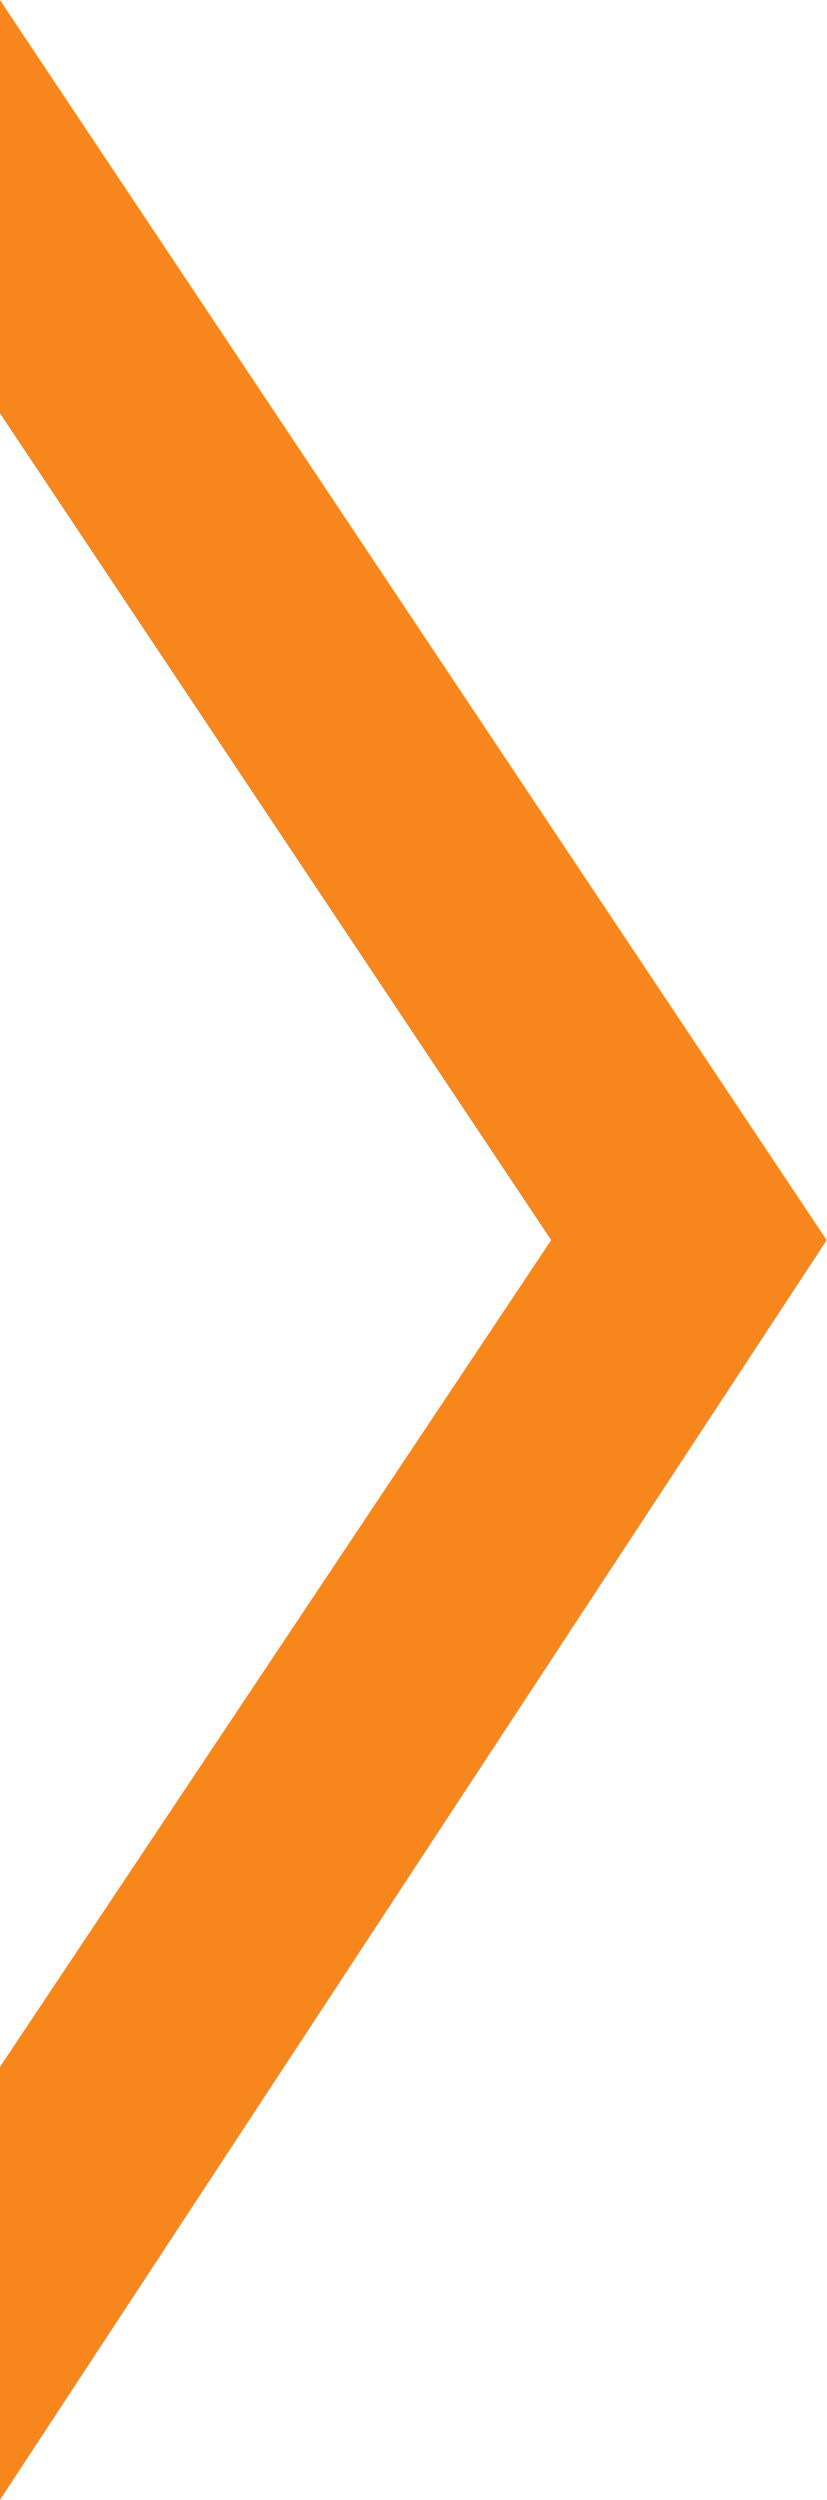
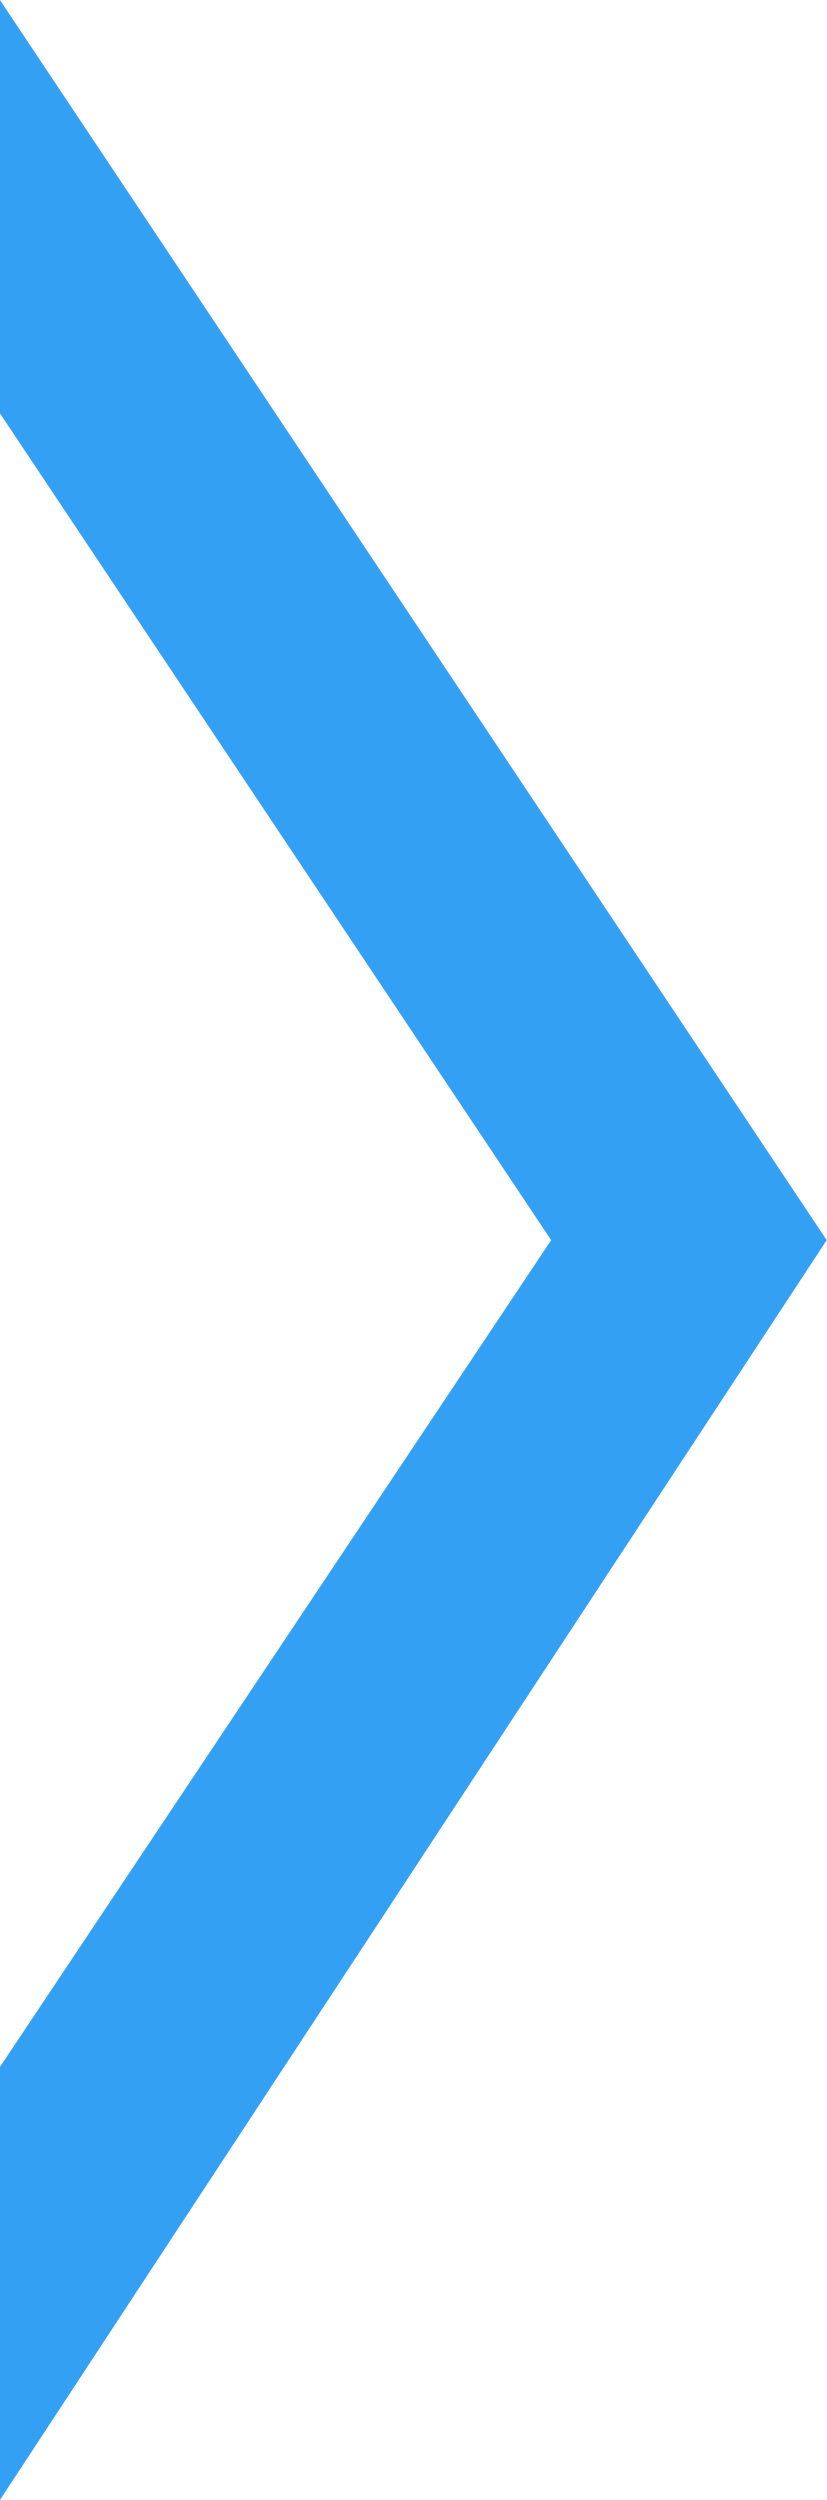
<svg xmlns="http://www.w3.org/2000/svg" width="4.233mm" height="12.801mm" viewBox="0 0 15 45.357" id="svg2" version="1.1">
  <defs id="defs4" />
  <g id="layer1" transform="translate(-180,-404.8622)">
-     <path style="fill:#f7861c;fill-opacity:1;fill-rule:evenodd;stroke:none;stroke-width:1px;stroke-linecap:butt;stroke-linejoin:miter;stroke-opacity:1" d="m 180,404.862 0,7.5 10,15 -10,15 0,7.857 15,-22.857 z" id="path4138" />
+     <path style="fill:#33A0F4;fill-opacity:1;fill-rule:evenodd;stroke:none;stroke-width:1px;stroke-linecap:butt;stroke-linejoin:miter;stroke-opacity:1" d="m 180,404.862 0,7.5 10,15 -10,15 0,7.857 15,-22.857 z" id="path4138" />
  </g>
</svg>
